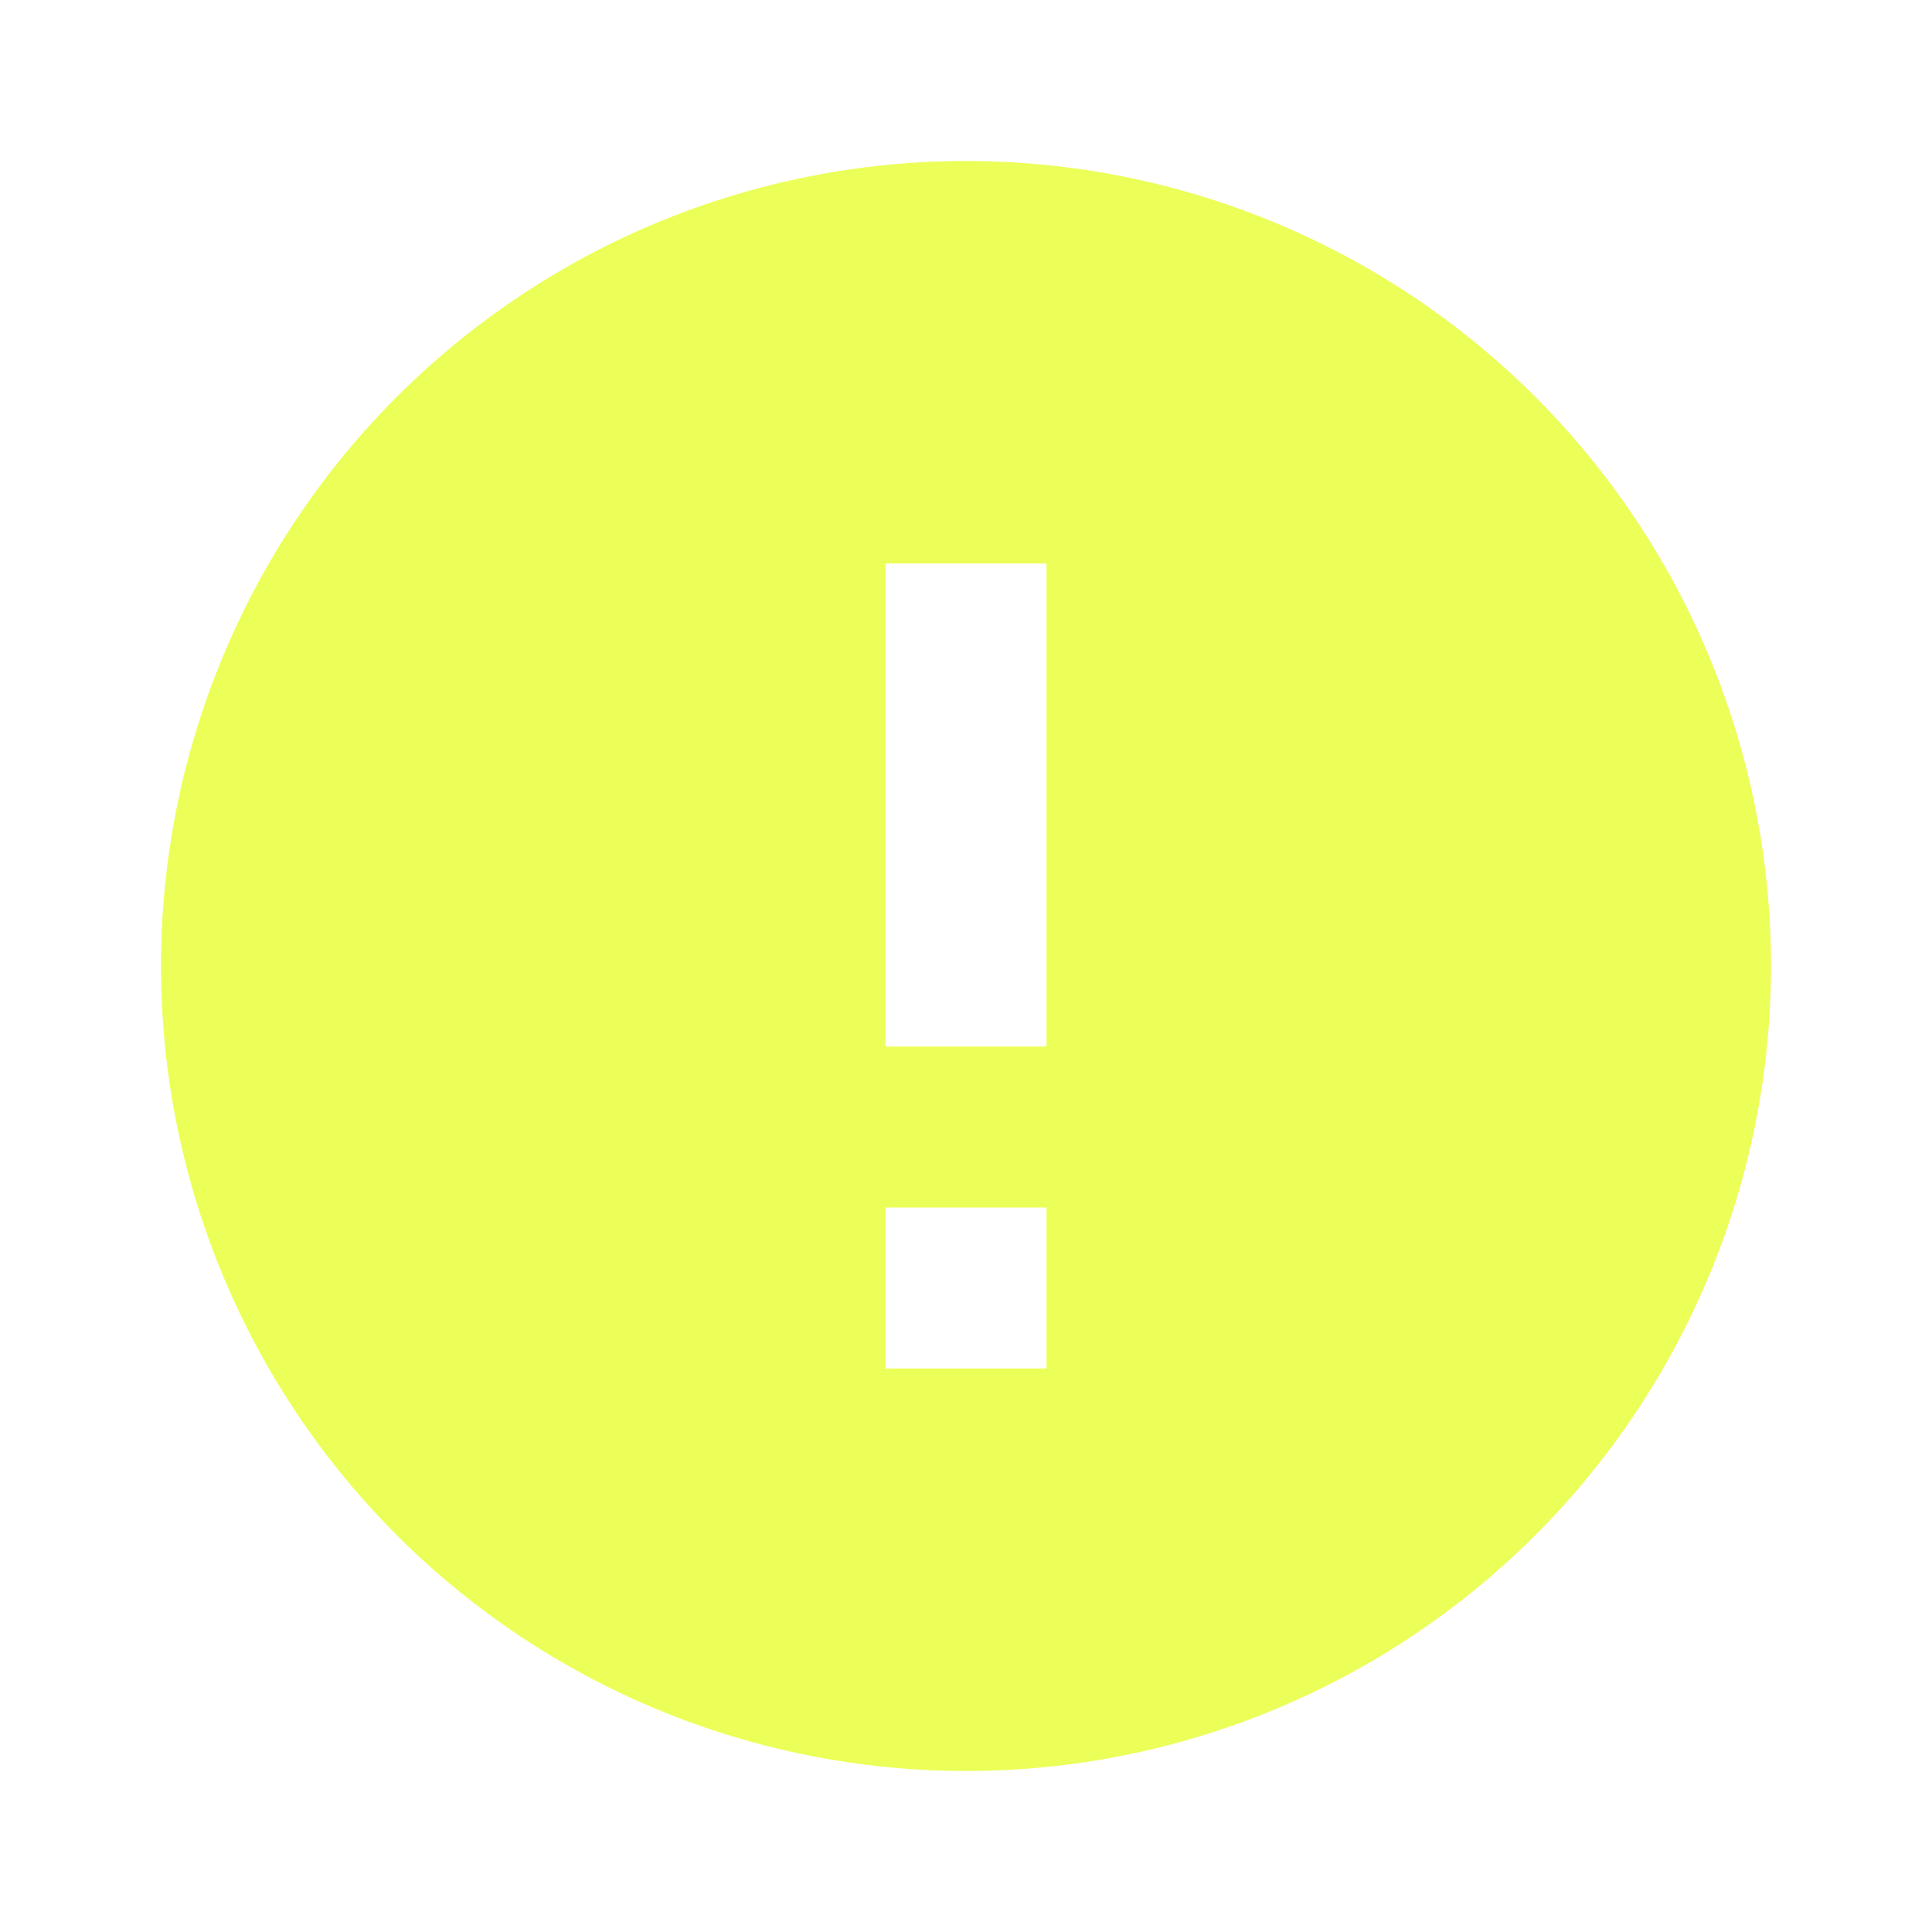
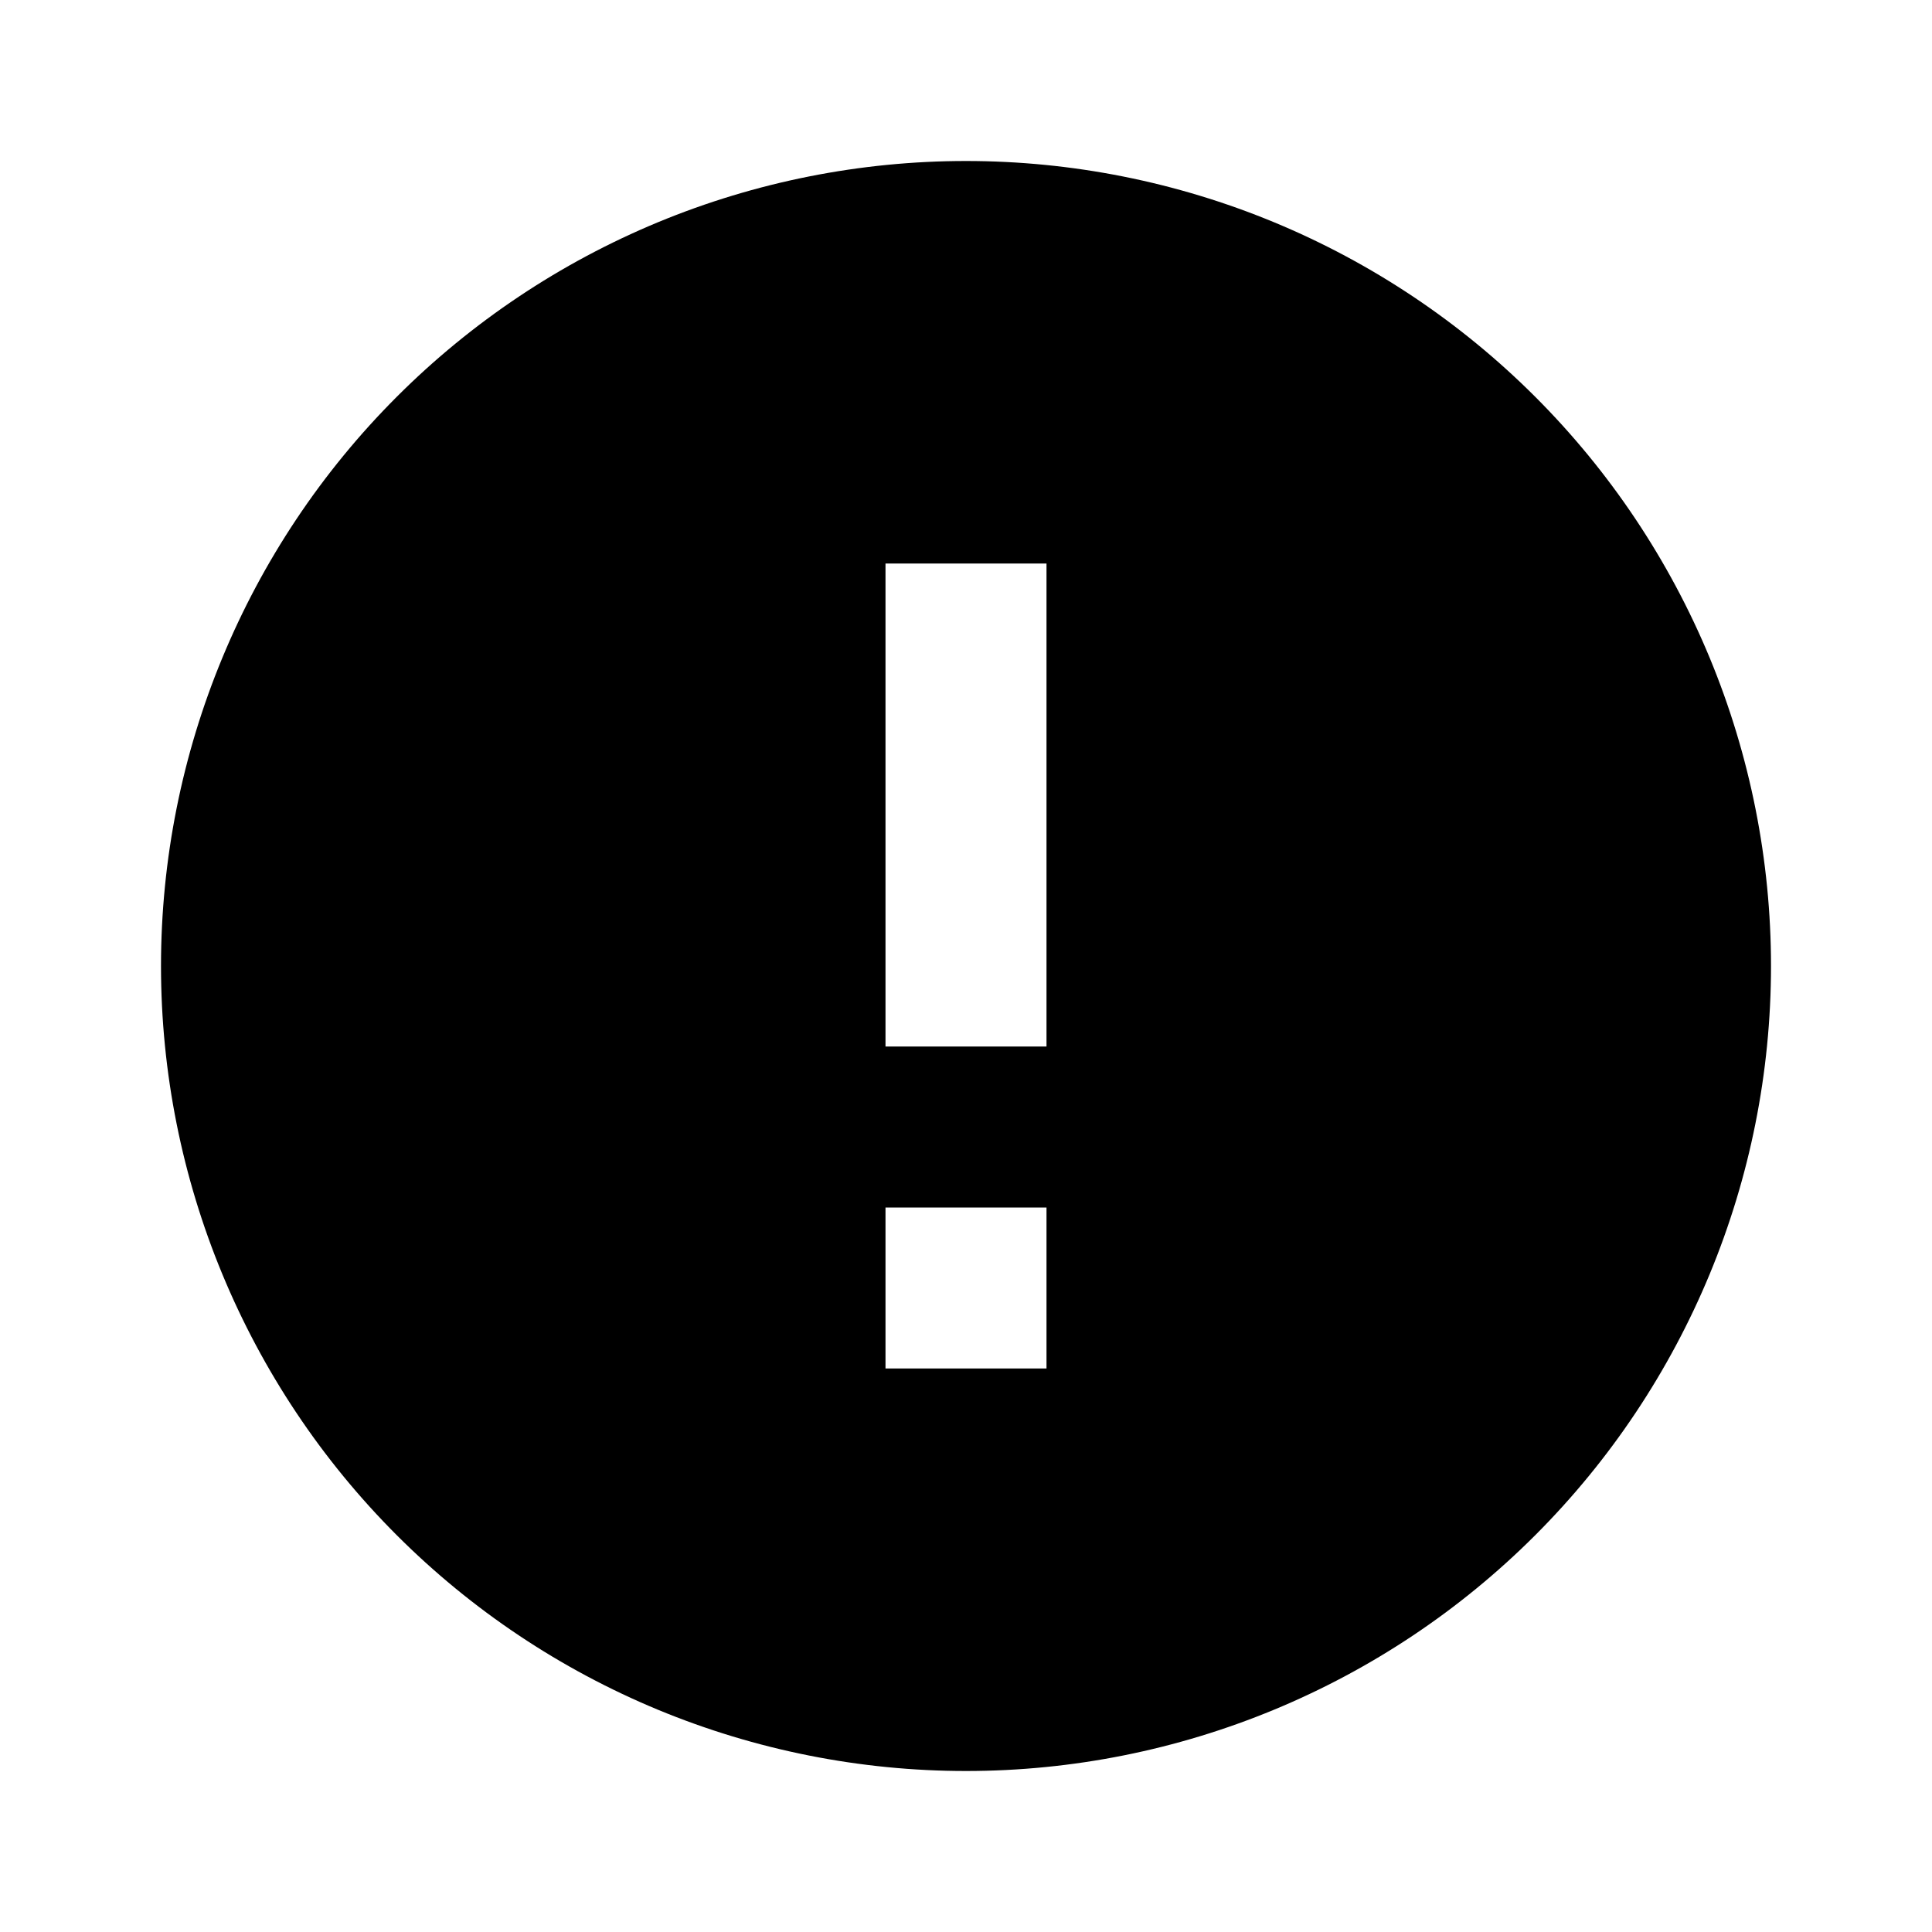
<svg xmlns="http://www.w3.org/2000/svg" width="26" height="26" viewBox="0 0 24 24" fill="none">
-   <path d="M13 13H11V7H13M13 17H11V15H13M12 2C10.687 2 9.386 2.259 8.173 2.761C6.96 3.264 5.858 4 4.929 4.929C3.054 6.804 2 9.348 2 12C2 14.652 3.054 17.196 4.929 19.071C5.858 20 6.96 20.736 8.173 21.239C9.386 21.741 10.687 22 12 22C14.652 22 17.196 20.946 19.071 19.071C20.946 17.196 22 14.652 22 12C22 10.687 21.741 9.386 21.239 8.173C20.736 6.96 20 5.858 19.071 4.929C18.142 4 17.04 3.264 15.827 2.761C14.614 2.259 13.313 2 12 2Z" fill="#ECFF59" />
+   <path d="M13 13H11V7H13M13 17H11V15H13M12 2C10.687 2 9.386 2.259 8.173 2.761C6.96 3.264 5.858 4 4.929 4.929C3.054 6.804 2 9.348 2 12C2 14.652 3.054 17.196 4.929 19.071C5.858 20 6.96 20.736 8.173 21.239C9.386 21.741 10.687 22 12 22C14.652 22 17.196 20.946 19.071 19.071C20.946 17.196 22 14.652 22 12C22 10.687 21.741 9.386 21.239 8.173C20.736 6.96 20 5.858 19.071 4.929C18.142 4 17.04 3.264 15.827 2.761C14.614 2.259 13.313 2 12 2Z" fill="currentColor" />
</svg>
